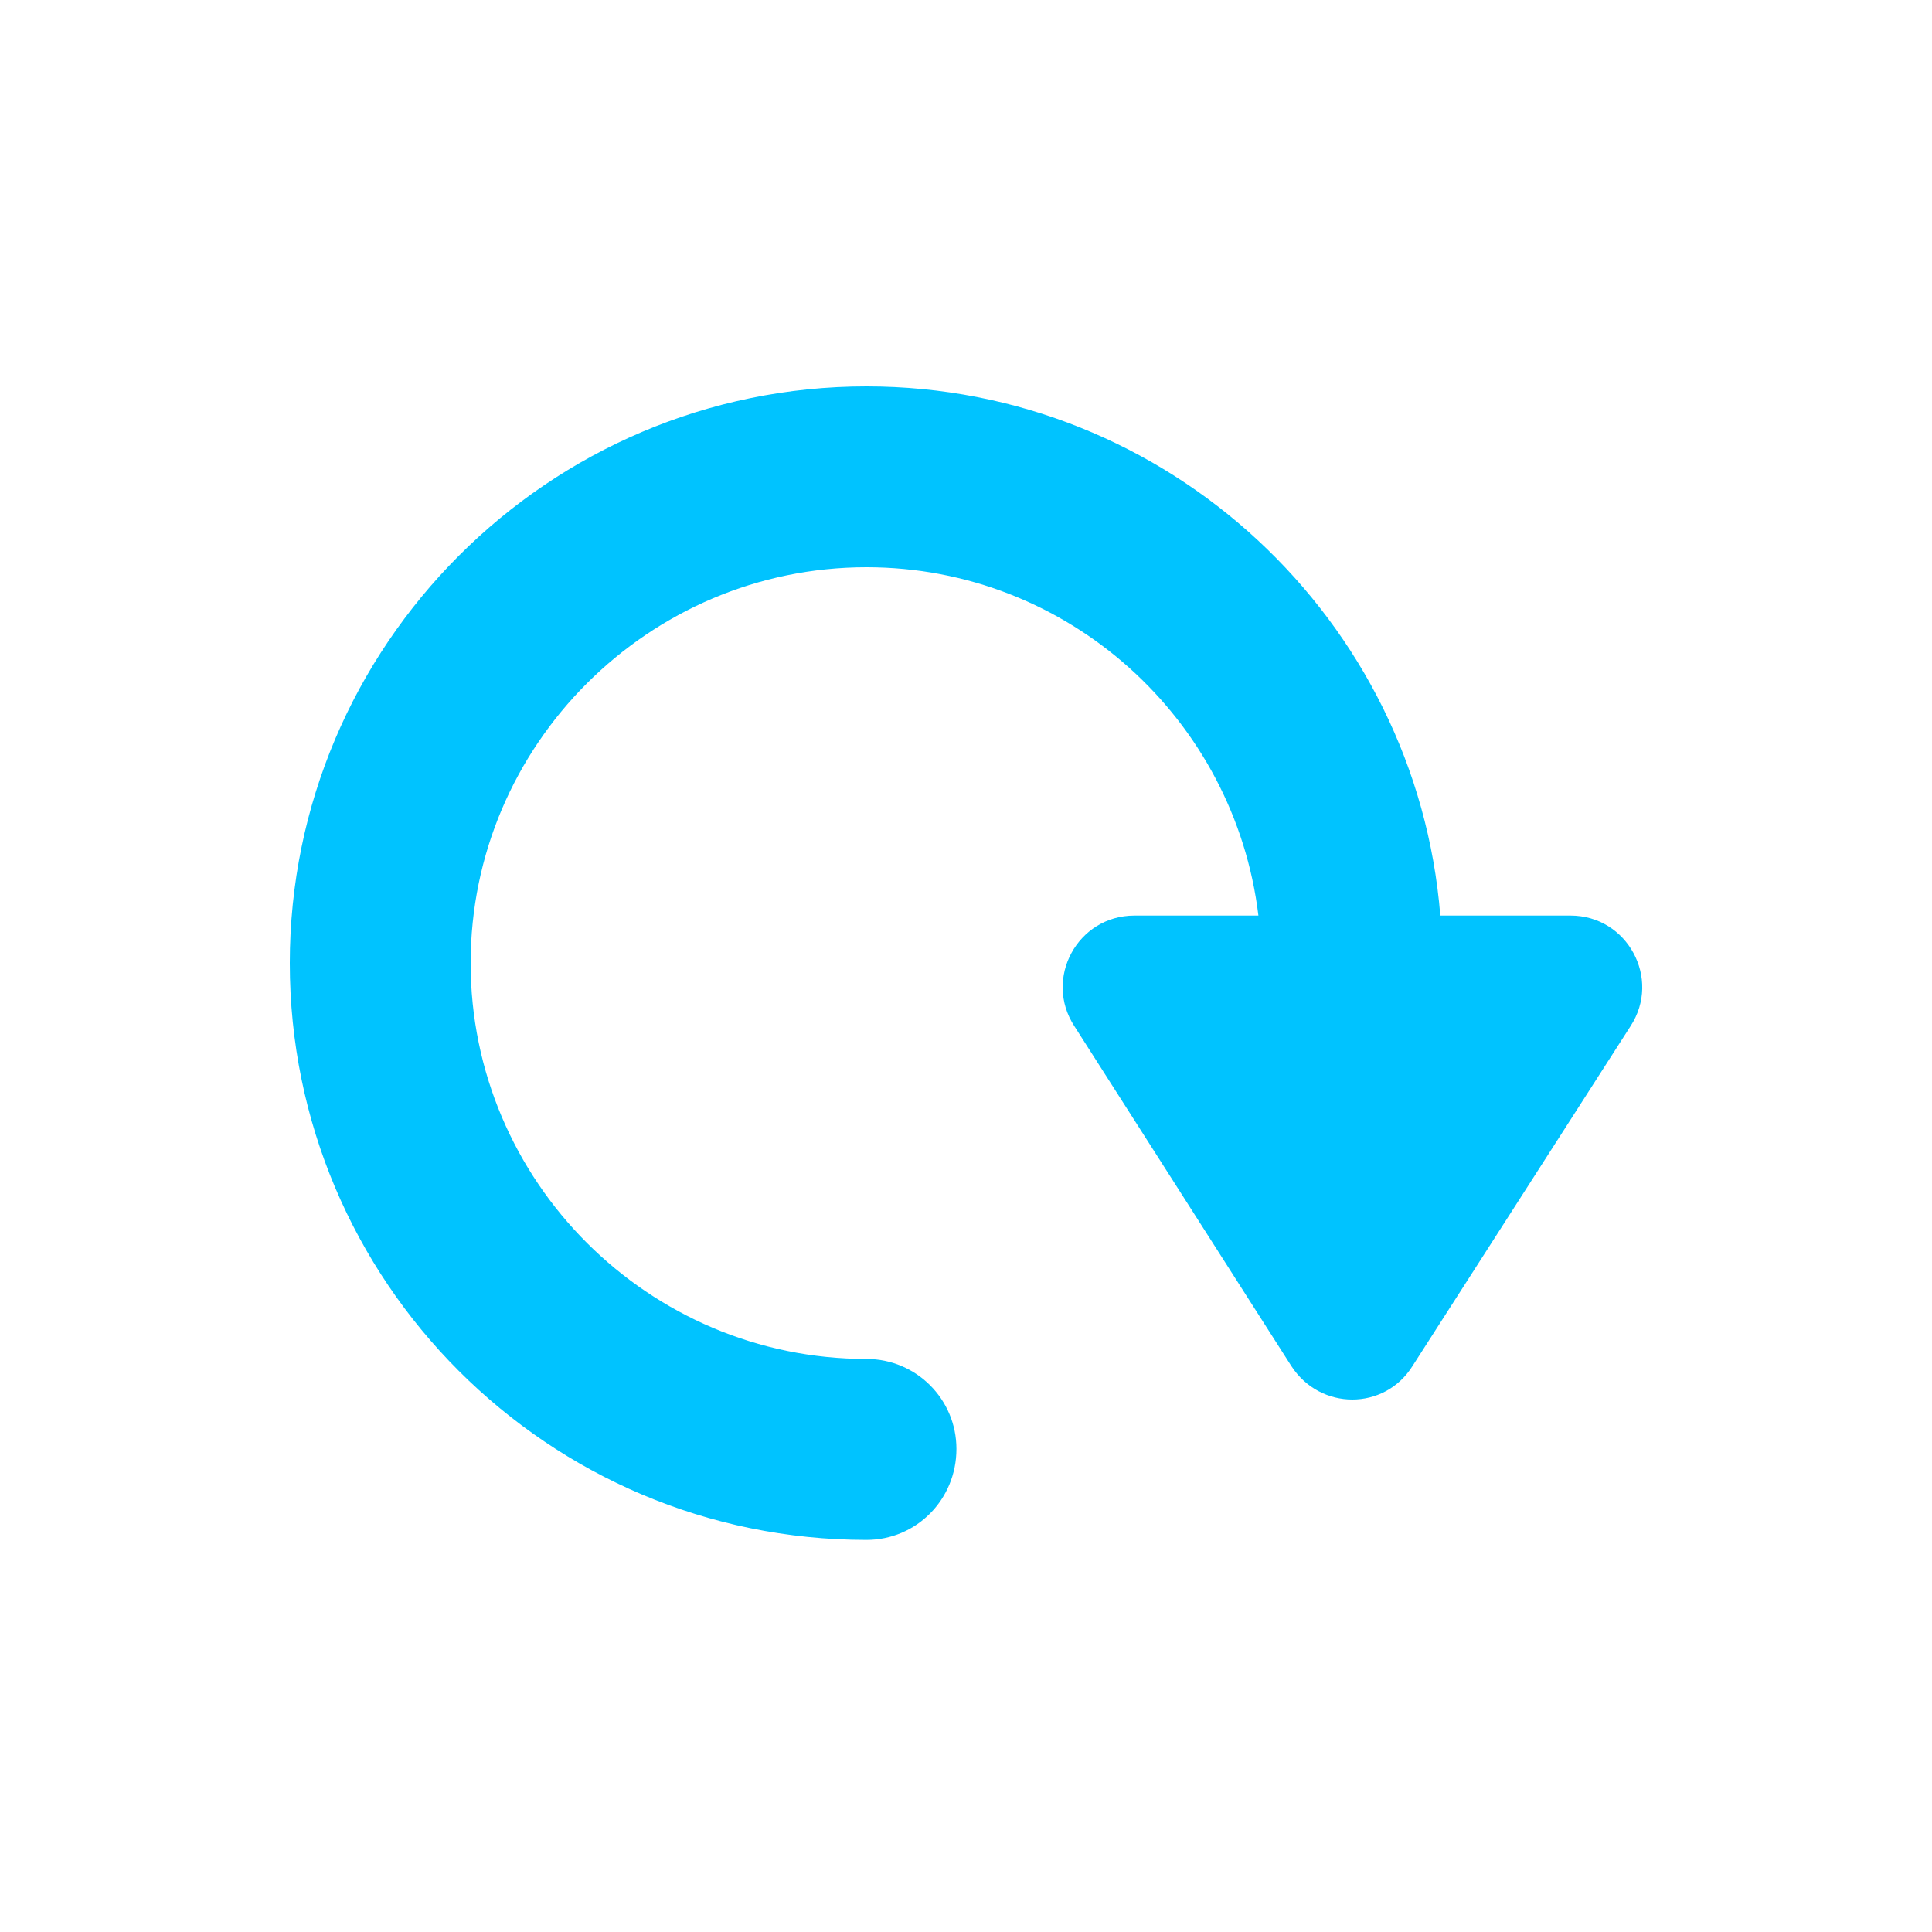
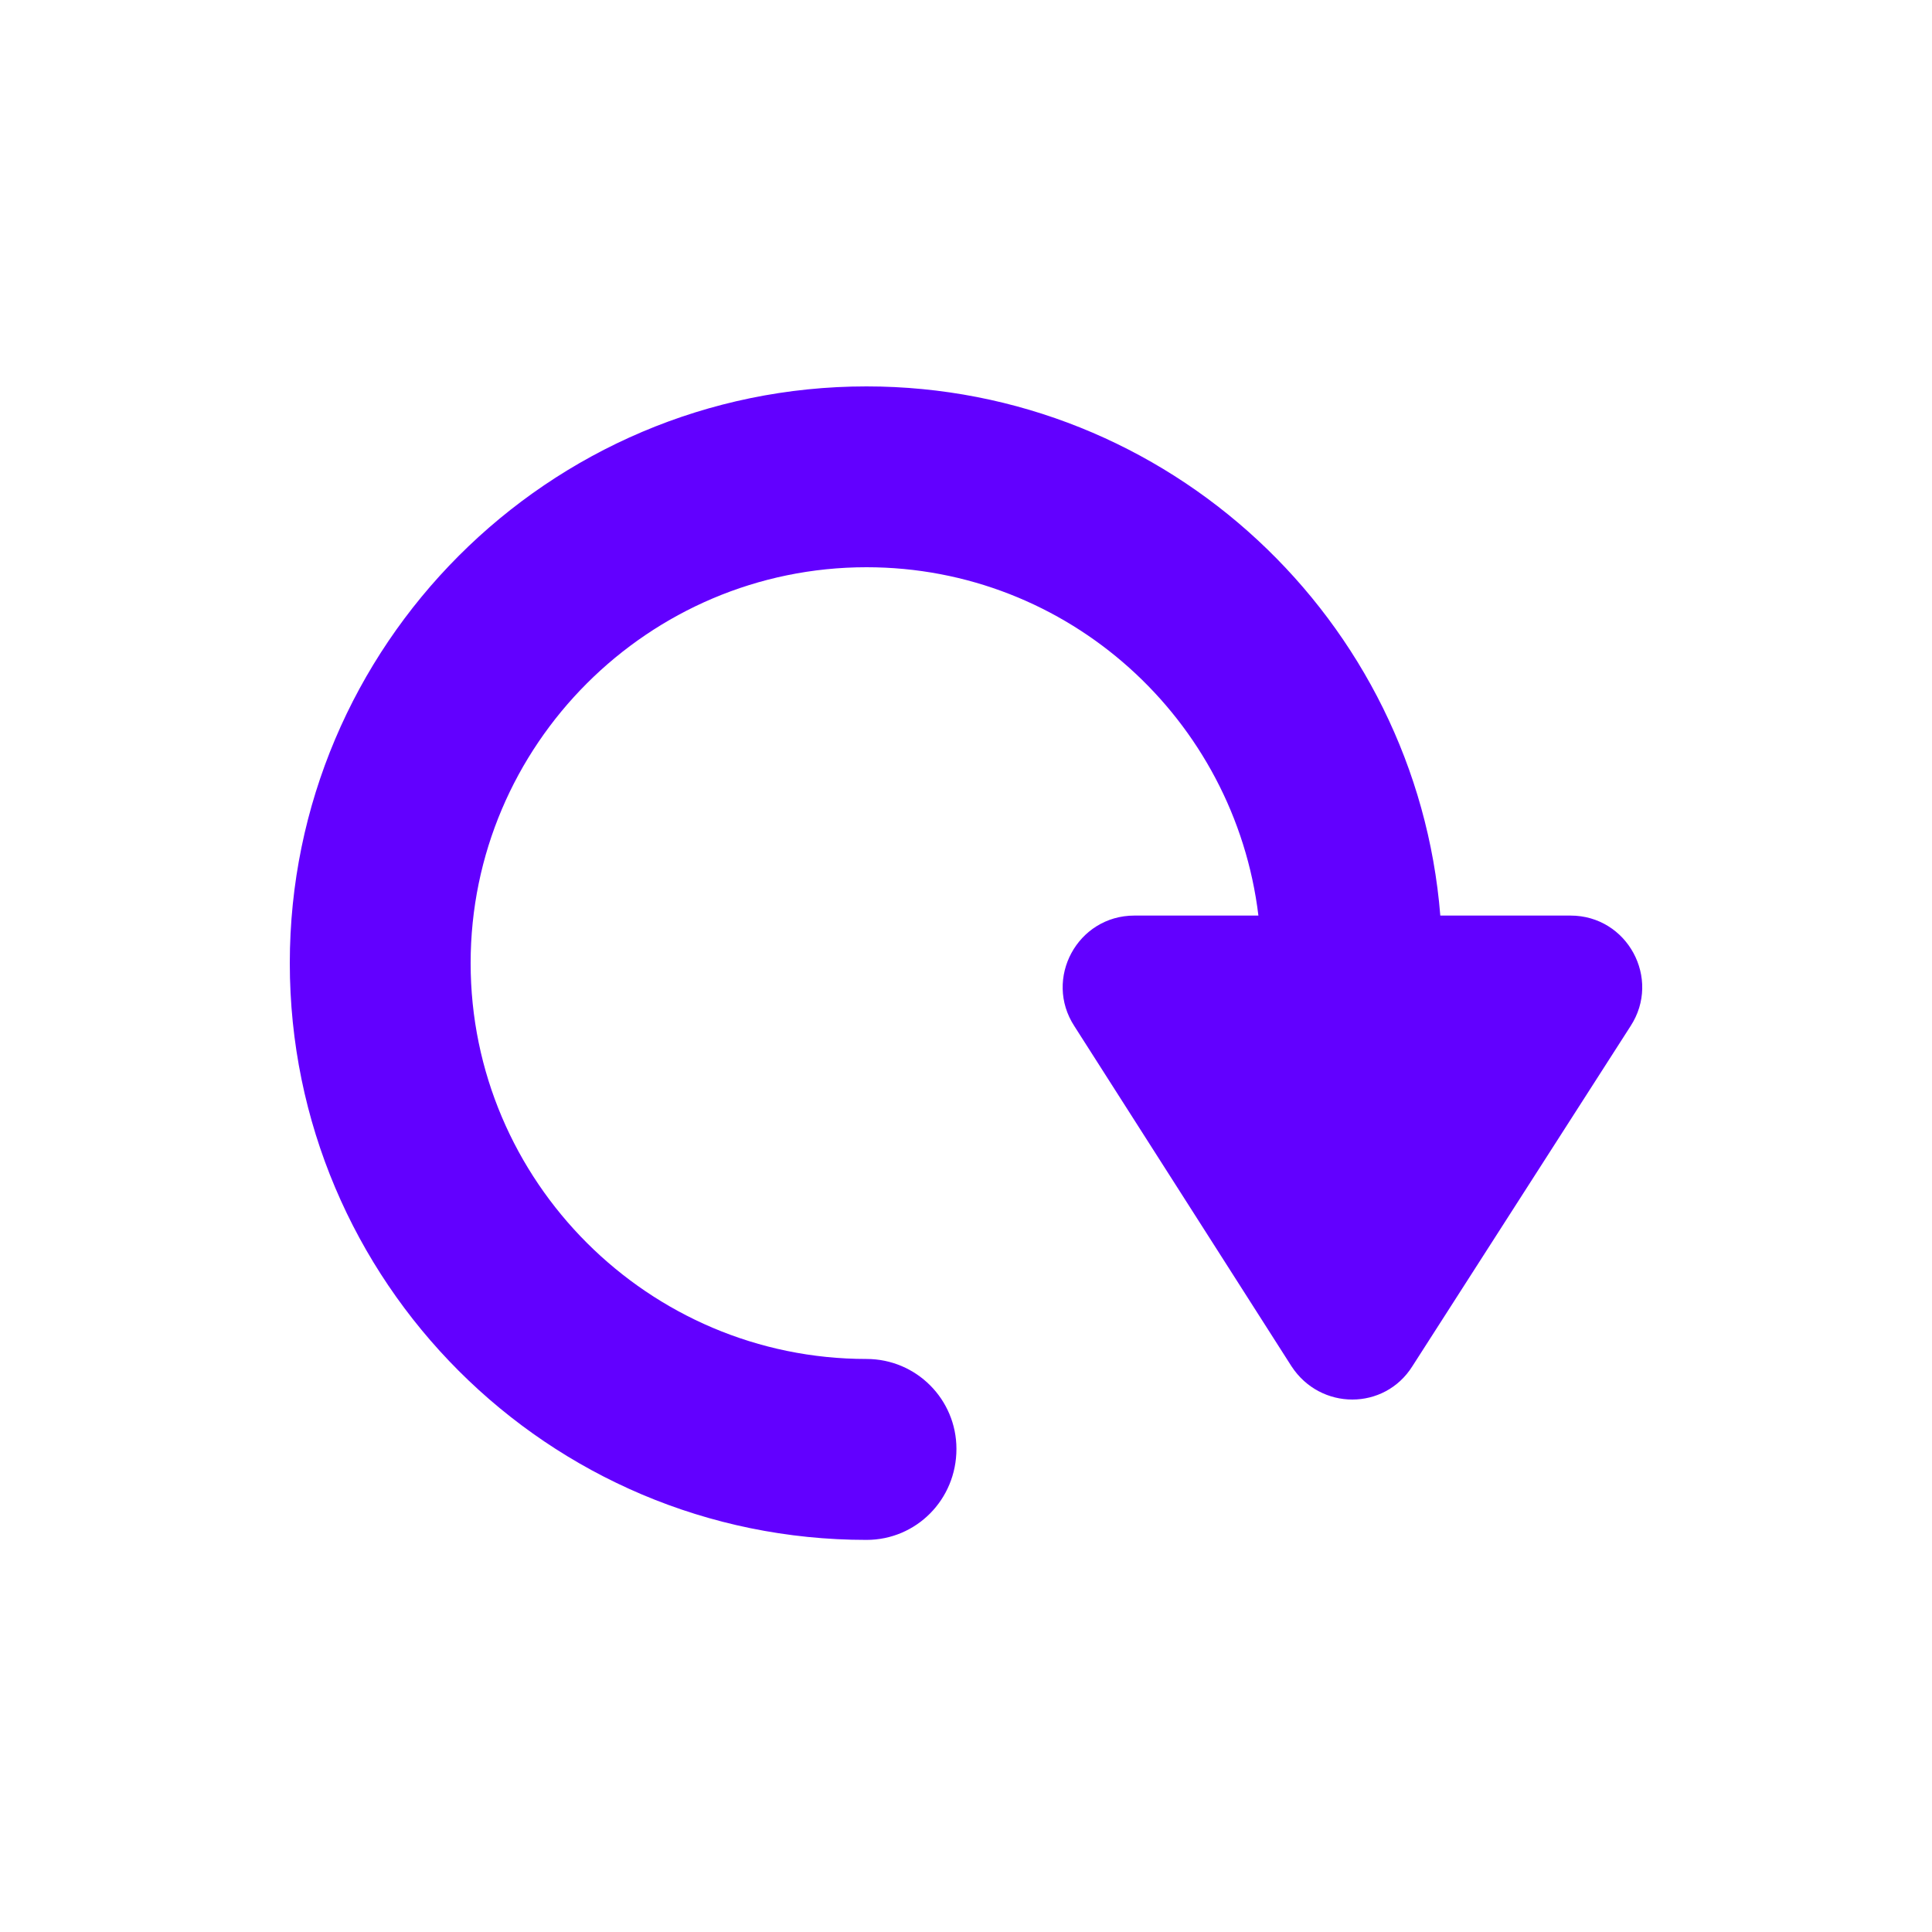
<svg xmlns="http://www.w3.org/2000/svg" width="20px" height="20px" viewBox="0 0 20 20" version="1.1">
  <defs />
  <g id="all-around-active" stroke="none" stroke-width="1" fill="none" fill-rule="evenodd">
-     <path d="M16.879,10.623 L14.621,14.143 C14.332,14.603 13.669,14.603 13.369,14.143 L11.122,10.623 C10.801,10.131 11.154,9.478 11.743,9.478 L13.027,9.478 C12.781,7.445 11.058,5.872 8.97,5.872 C6.714,5.872 4.872,7.713 4.872,9.97 C4.872,12.228 6.714,14.068 8.97,14.068 C9.485,14.068 9.901,14.485 9.901,14.999 C9.901,15.524 9.485,15.941 8.97,15.941 C5.675,15.941 3,13.266 3,9.97 C3,6.686 5.675,4 8.97,4 C12.095,4 14.664,6.418 14.91,9.478 L16.258,9.478 C16.847,9.478 17.2,10.131 16.879,10.623" id="Rotate" fill="#00c3ff" />
+     <path d="M16.879,10.623 L14.621,14.143 C14.332,14.603 13.669,14.603 13.369,14.143 L11.122,10.623 C10.801,10.131 11.154,9.478 11.743,9.478 L13.027,9.478 C12.781,7.445 11.058,5.872 8.97,5.872 C6.714,5.872 4.872,7.713 4.872,9.97 C4.872,12.228 6.714,14.068 8.97,14.068 C9.485,14.068 9.901,14.485 9.901,14.999 C9.901,15.524 9.485,15.941 8.97,15.941 C5.675,15.941 3,13.266 3,9.97 C3,6.686 5.675,4 8.97,4 C12.095,4 14.664,6.418 14.91,9.478 L16.258,9.478 C16.847,9.478 17.2,10.131 16.879,10.623" id="Rotate" fill="#6200ff" />
  </g>
</svg>
